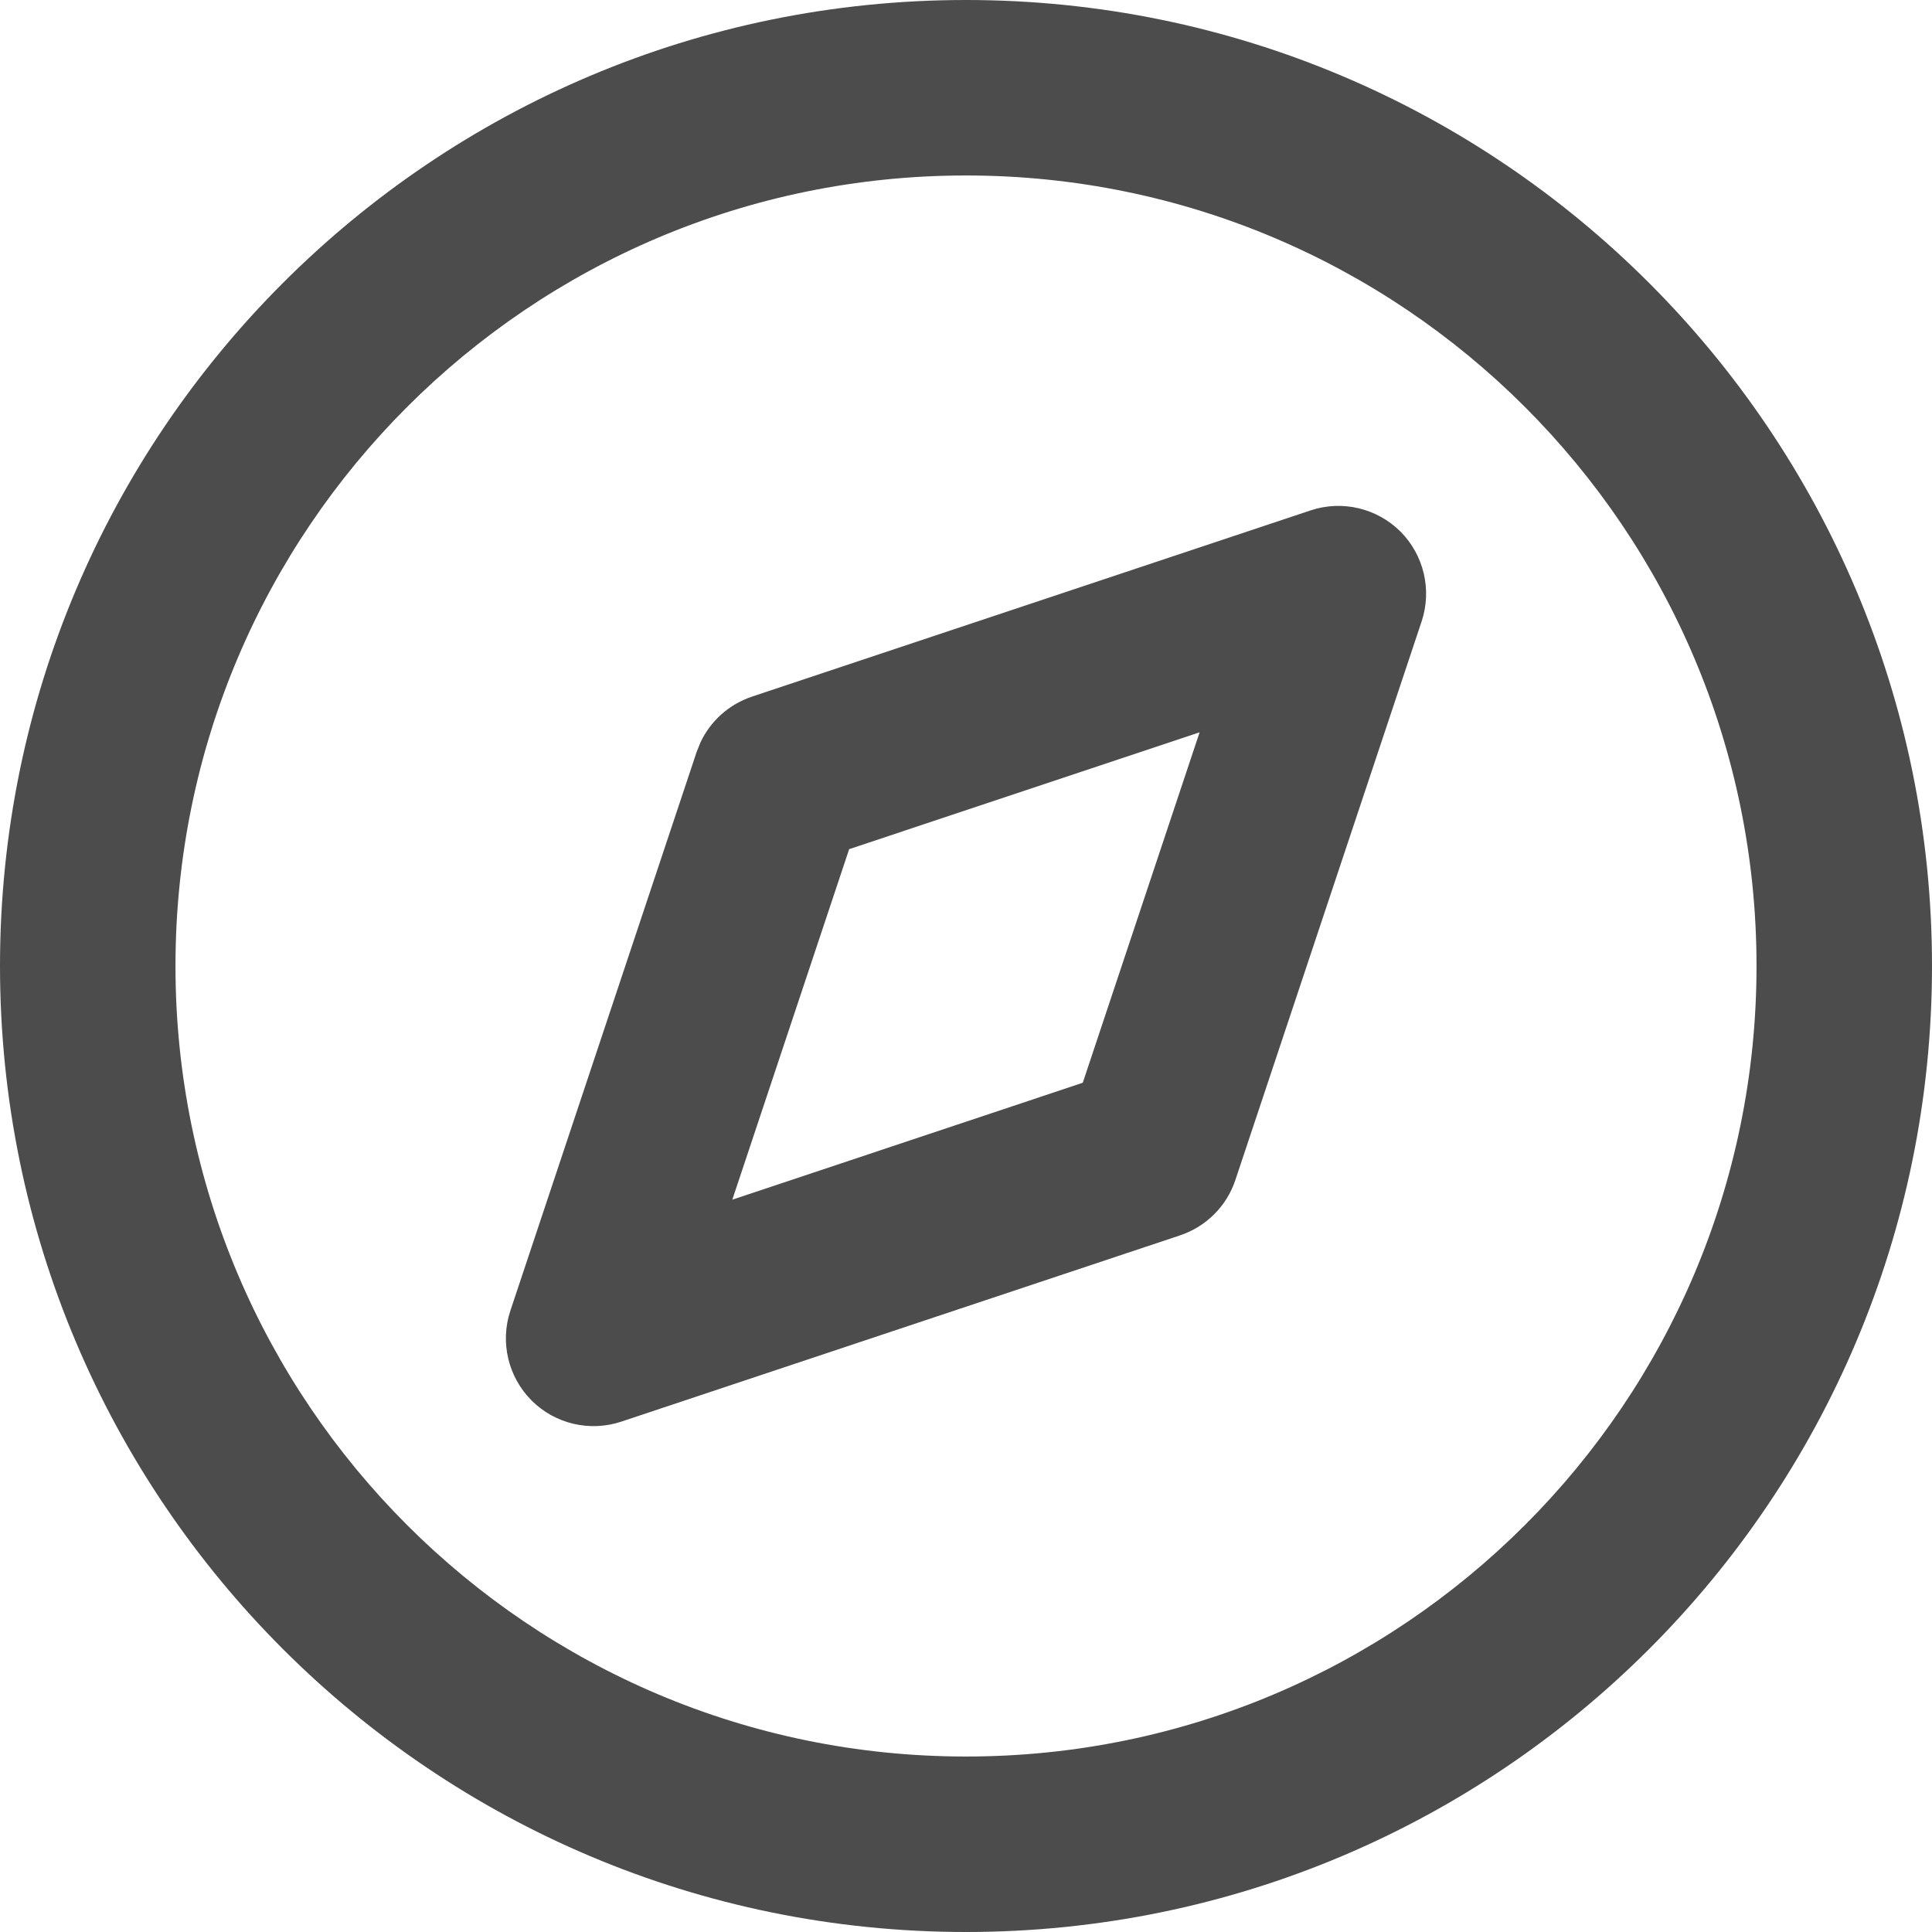
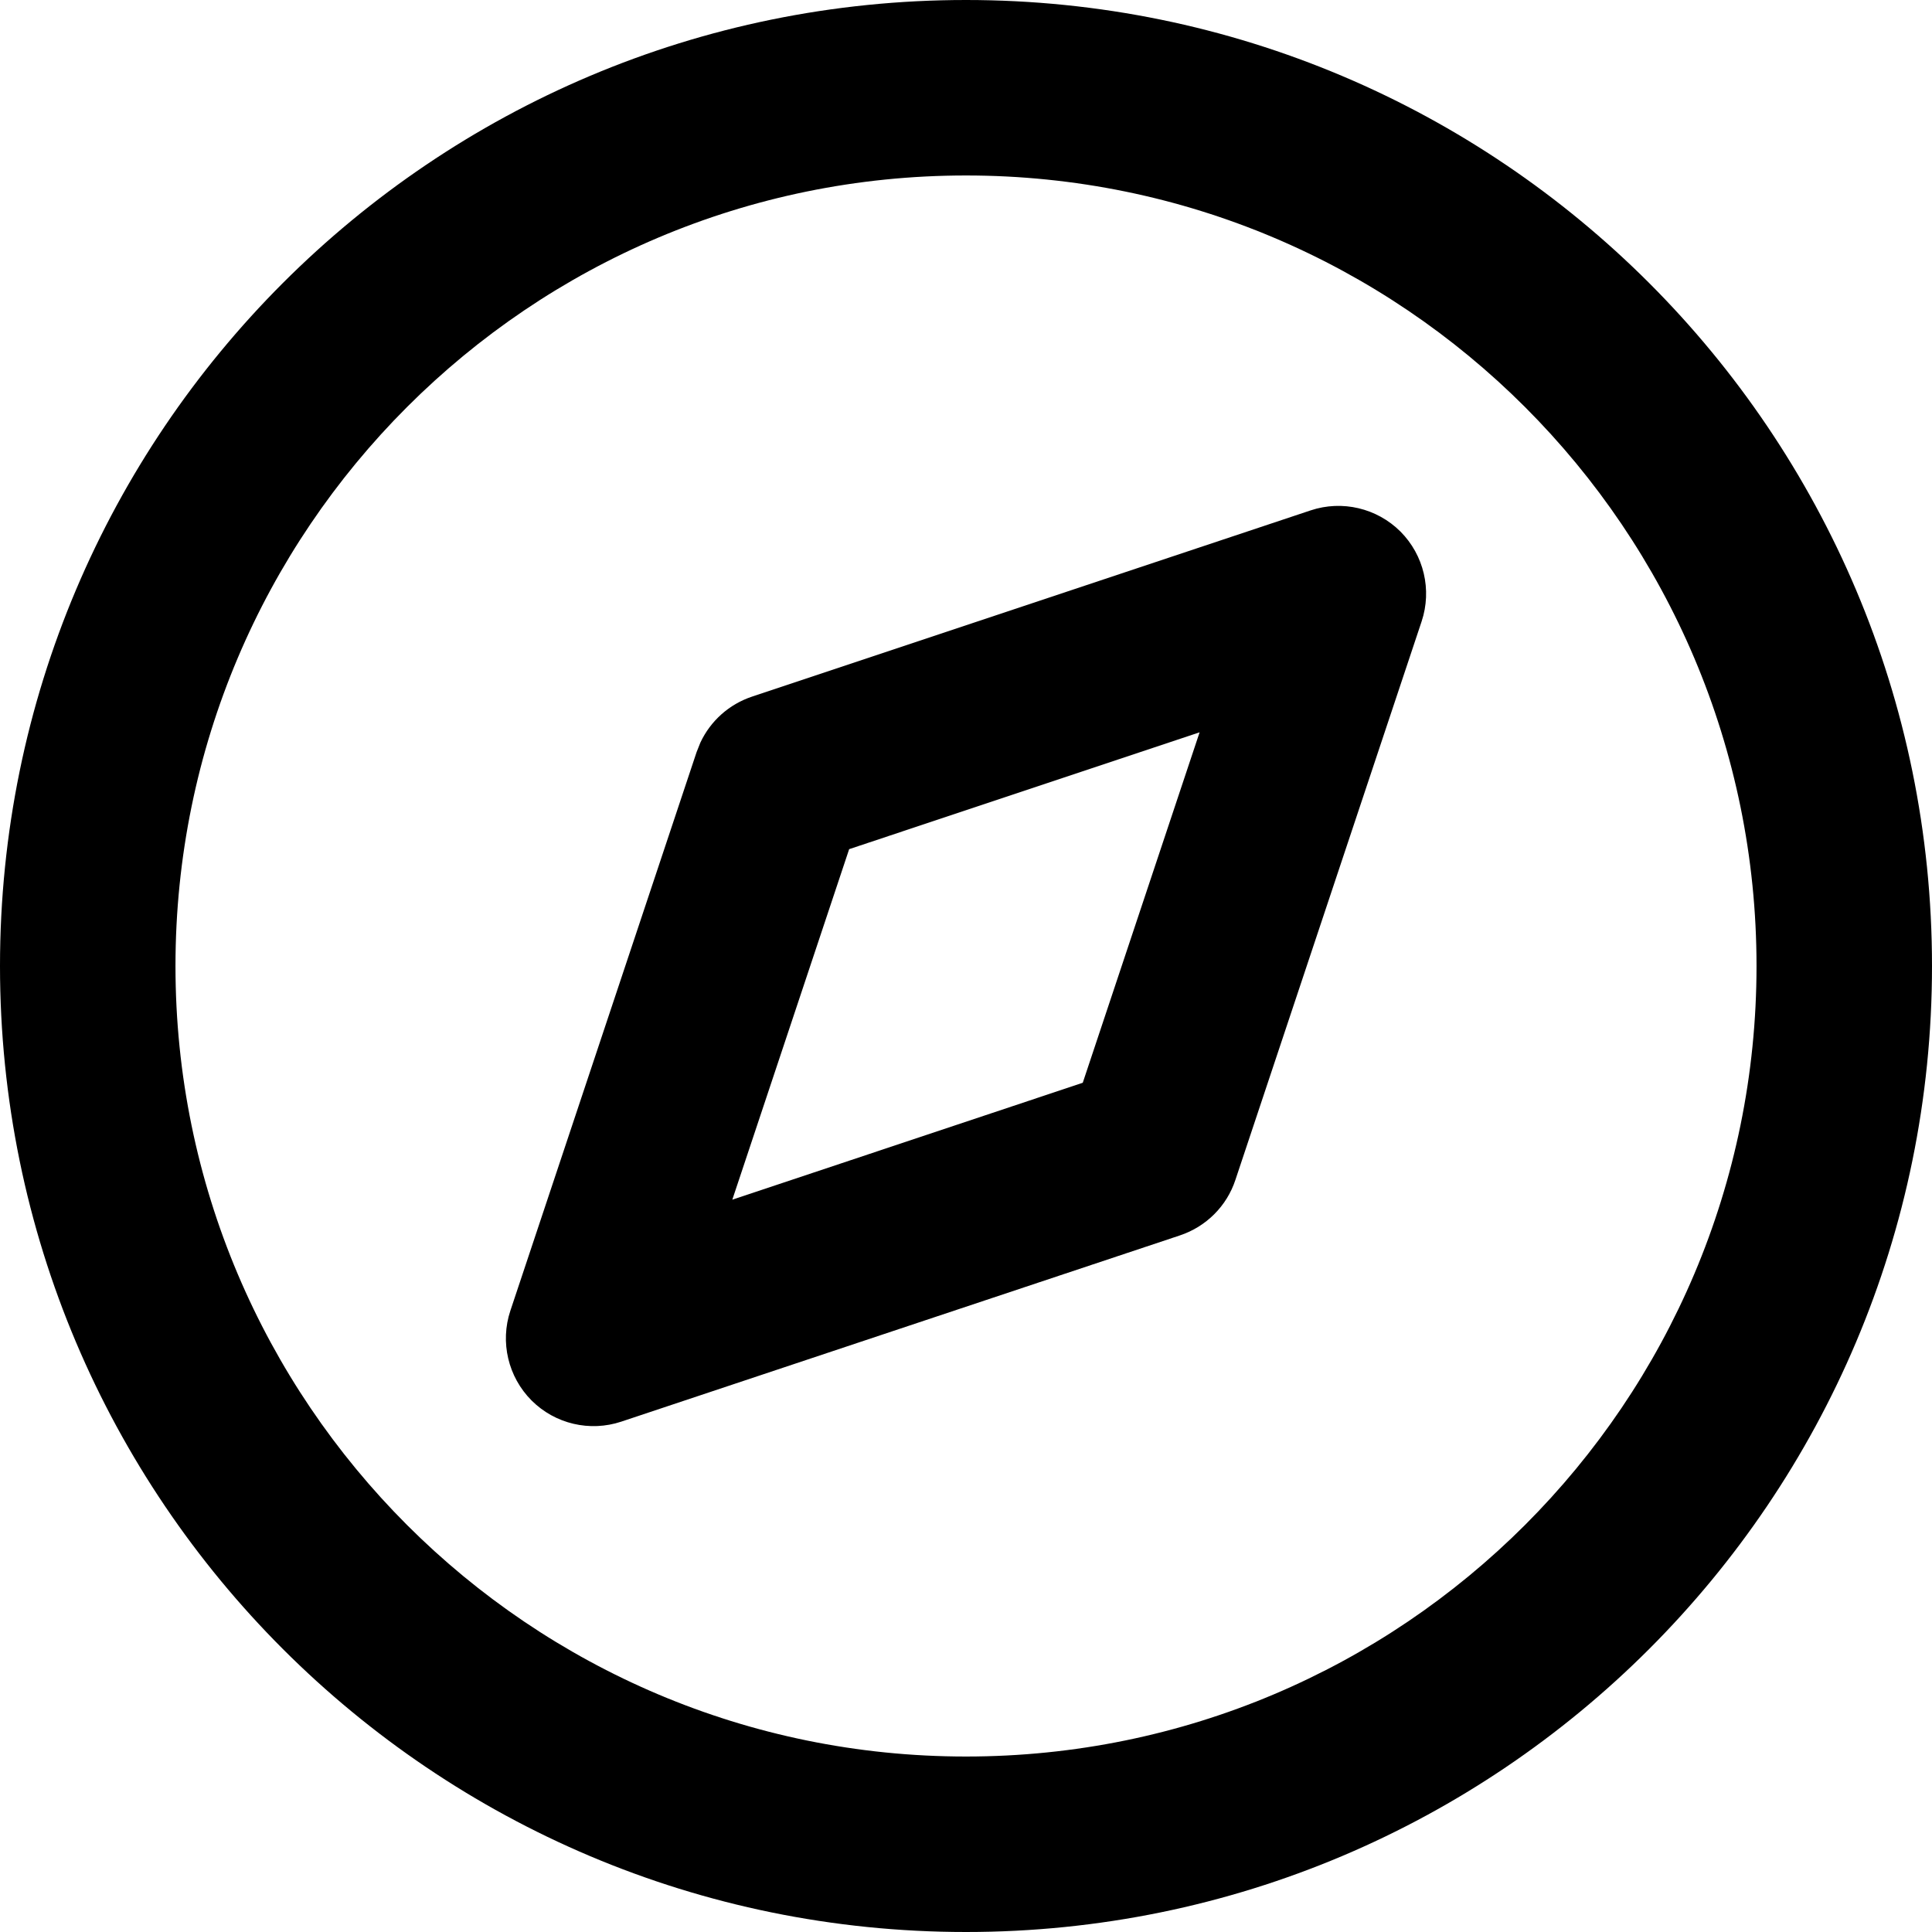
<svg xmlns="http://www.w3.org/2000/svg" preserveAspectRatio="none" overflow="visible" style="display: block;" width="23" height="23" viewBox="0 0 23 23" fill="none">
-   <path id="Vector (Stroke)" d="M20.911 11.5C20.911 6.303 16.698 2.089 11.5 2.089C6.303 2.089 2.089 6.303 2.089 11.5C2.089 16.698 6.303 20.911 11.5 20.911C16.698 20.911 20.911 16.698 20.911 11.5ZM15.603 6.076C15.978 5.951 16.392 6.049 16.672 6.328C16.951 6.608 17.049 7.022 16.924 7.398L14.707 14.047C14.604 14.359 14.359 14.603 14.047 14.707L7.397 16.924C7.022 17.049 6.608 16.952 6.328 16.672C6.049 16.392 5.951 15.978 6.076 15.603L8.293 8.953L8.338 8.84C8.459 8.582 8.68 8.384 8.953 8.293L15.603 6.076ZM10.109 10.109L8.718 14.282L12.89 12.89L14.281 8.718L10.109 10.109ZM23 11.5C23 17.852 17.852 23 11.5 23C5.149 23 0 17.852 0 11.5C0 5.149 5.149 0 11.5 0C17.852 0 23 5.149 23 11.5Z" fill="black" fill-opacity="0.7" />
+   <path id="Vector (Stroke)" d="M20.911 11.5C20.911 6.303 16.698 2.089 11.5 2.089C6.303 2.089 2.089 6.303 2.089 11.5C2.089 16.698 6.303 20.911 11.5 20.911C16.698 20.911 20.911 16.698 20.911 11.5ZM15.603 6.076C15.978 5.951 16.392 6.049 16.672 6.328C16.951 6.608 17.049 7.022 16.924 7.398L14.707 14.047C14.604 14.359 14.359 14.603 14.047 14.707L7.397 16.924C7.022 17.049 6.608 16.952 6.328 16.672C6.049 16.392 5.951 15.978 6.076 15.603L8.293 8.953L8.338 8.84C8.459 8.582 8.68 8.384 8.953 8.293L15.603 6.076ZM10.109 10.109L8.718 14.282L12.89 12.89L14.281 8.718L10.109 10.109ZM23 11.5C23 17.852 17.852 23 11.5 23C5.149 23 0 17.852 0 11.5C0 5.149 5.149 0 11.5 0C17.852 0 23 5.149 23 11.5Z" fill="black" />
</svg>
